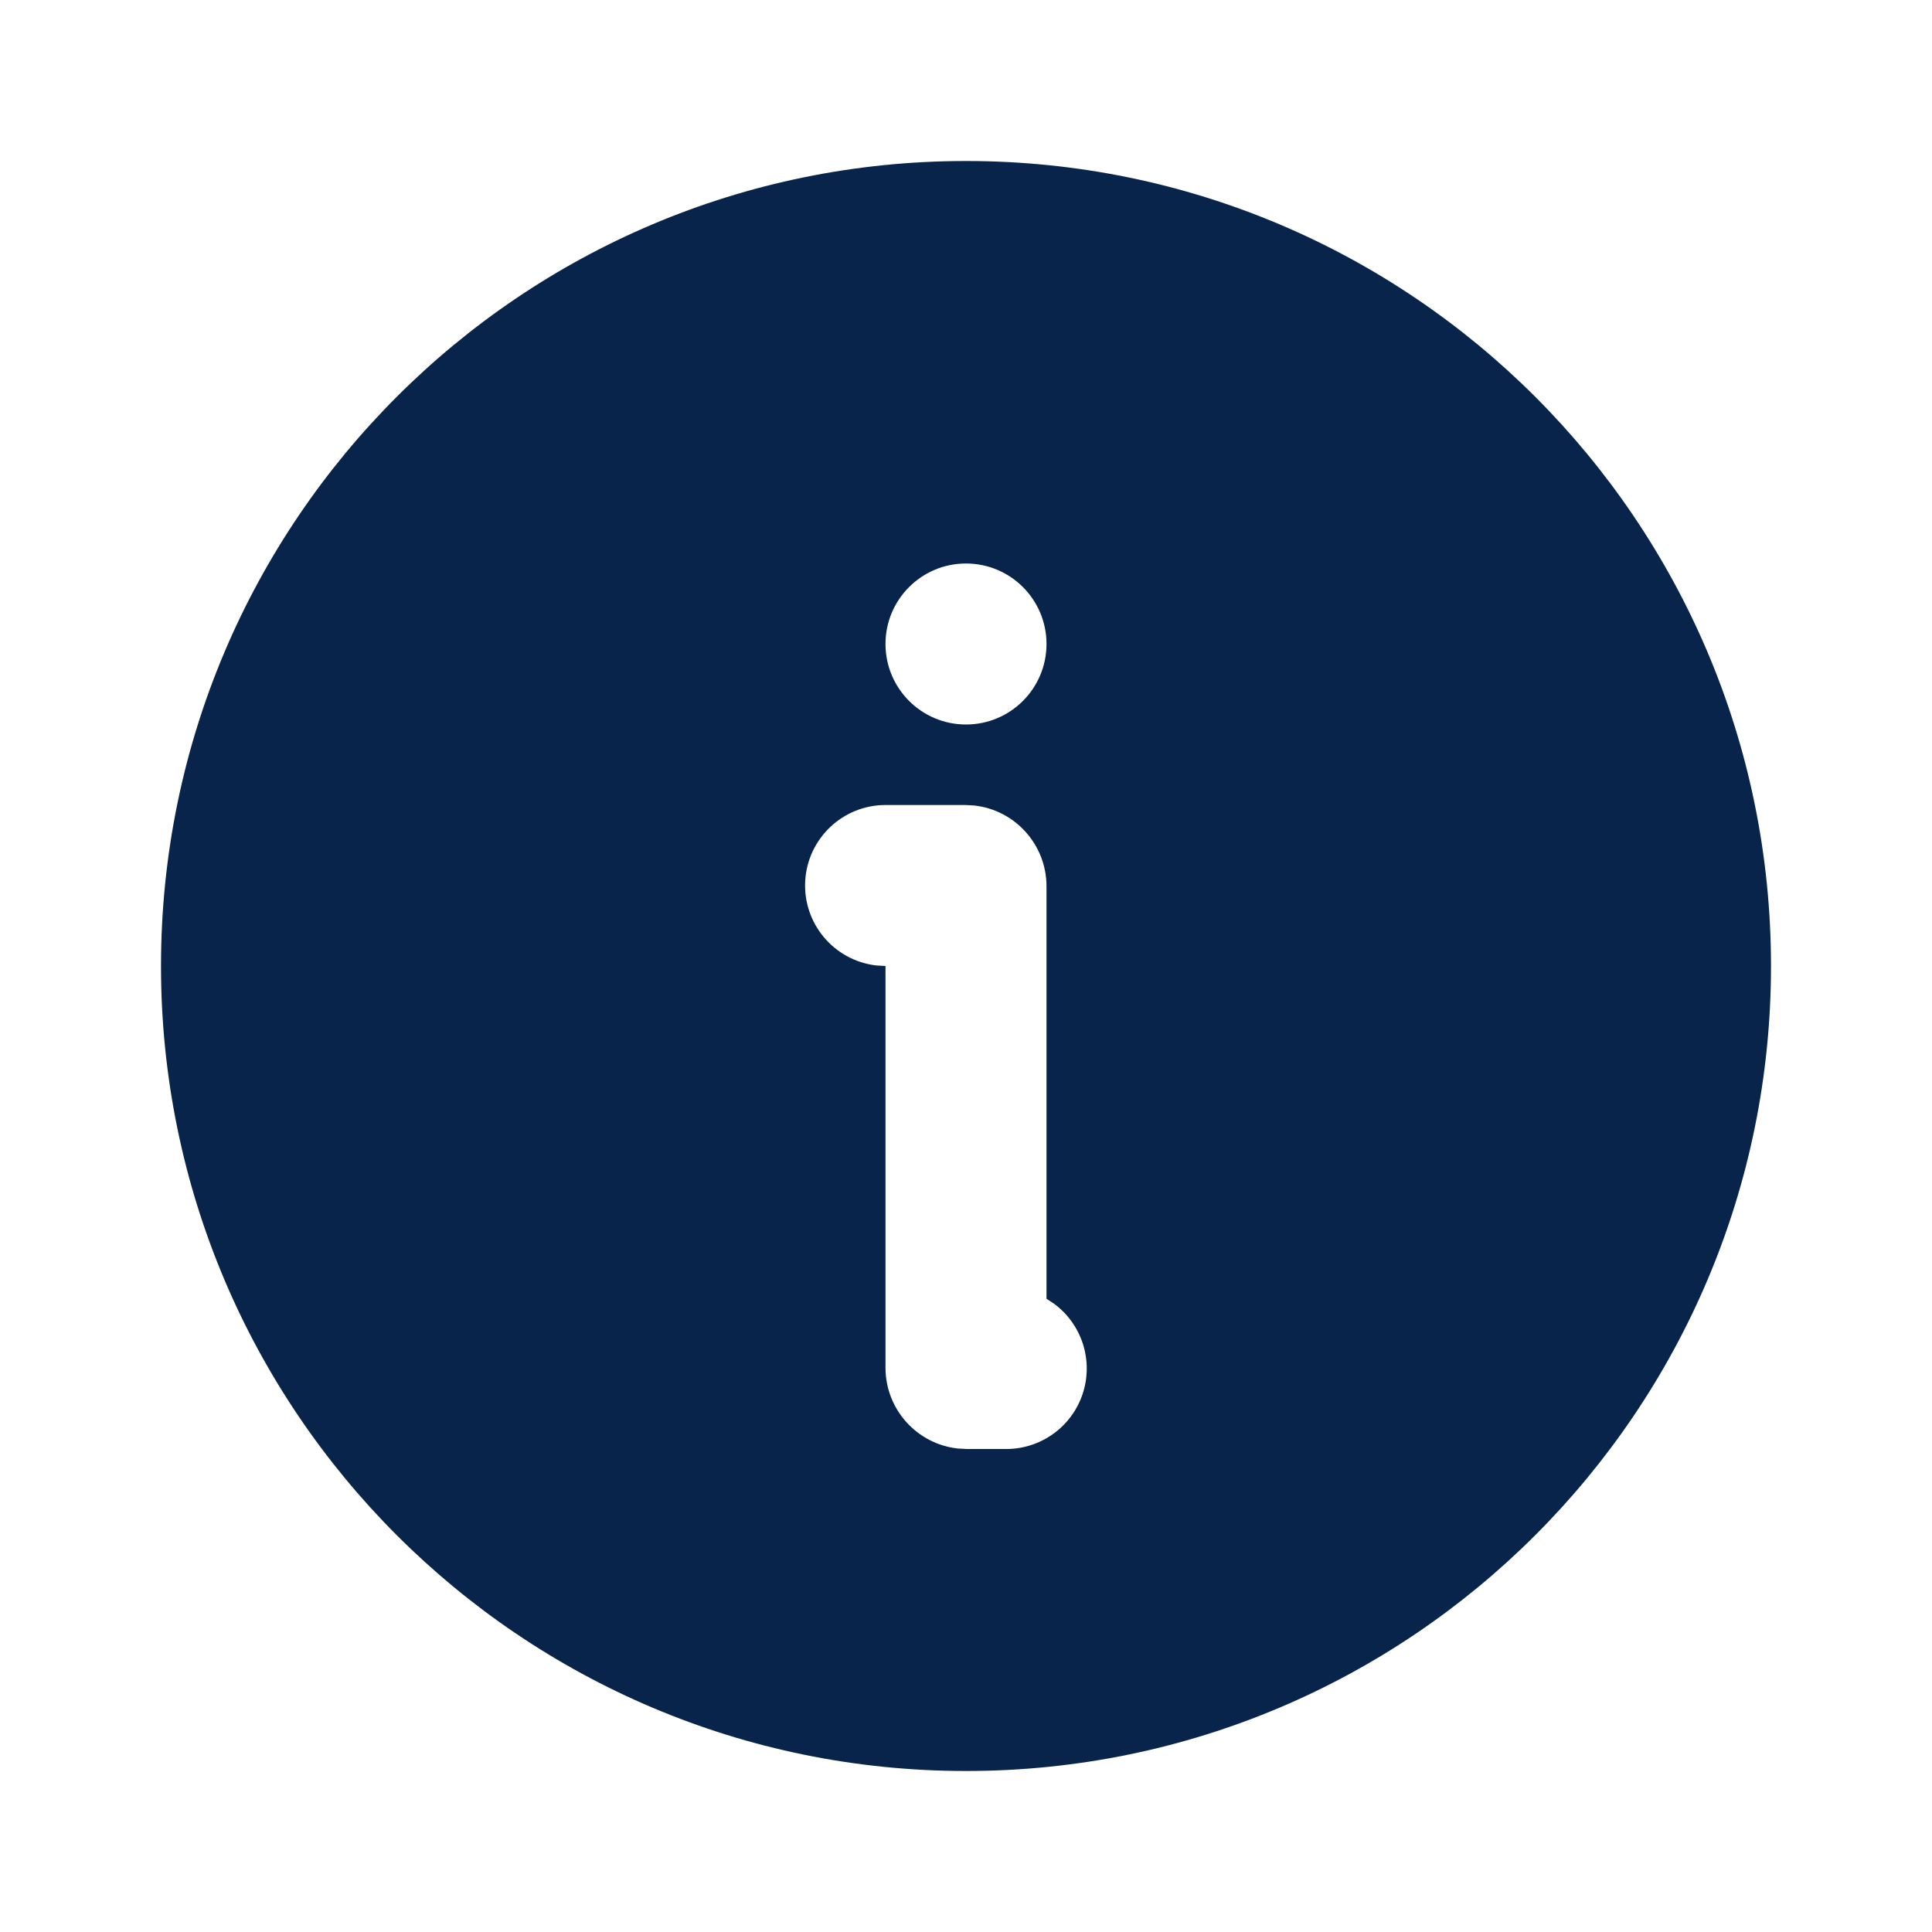
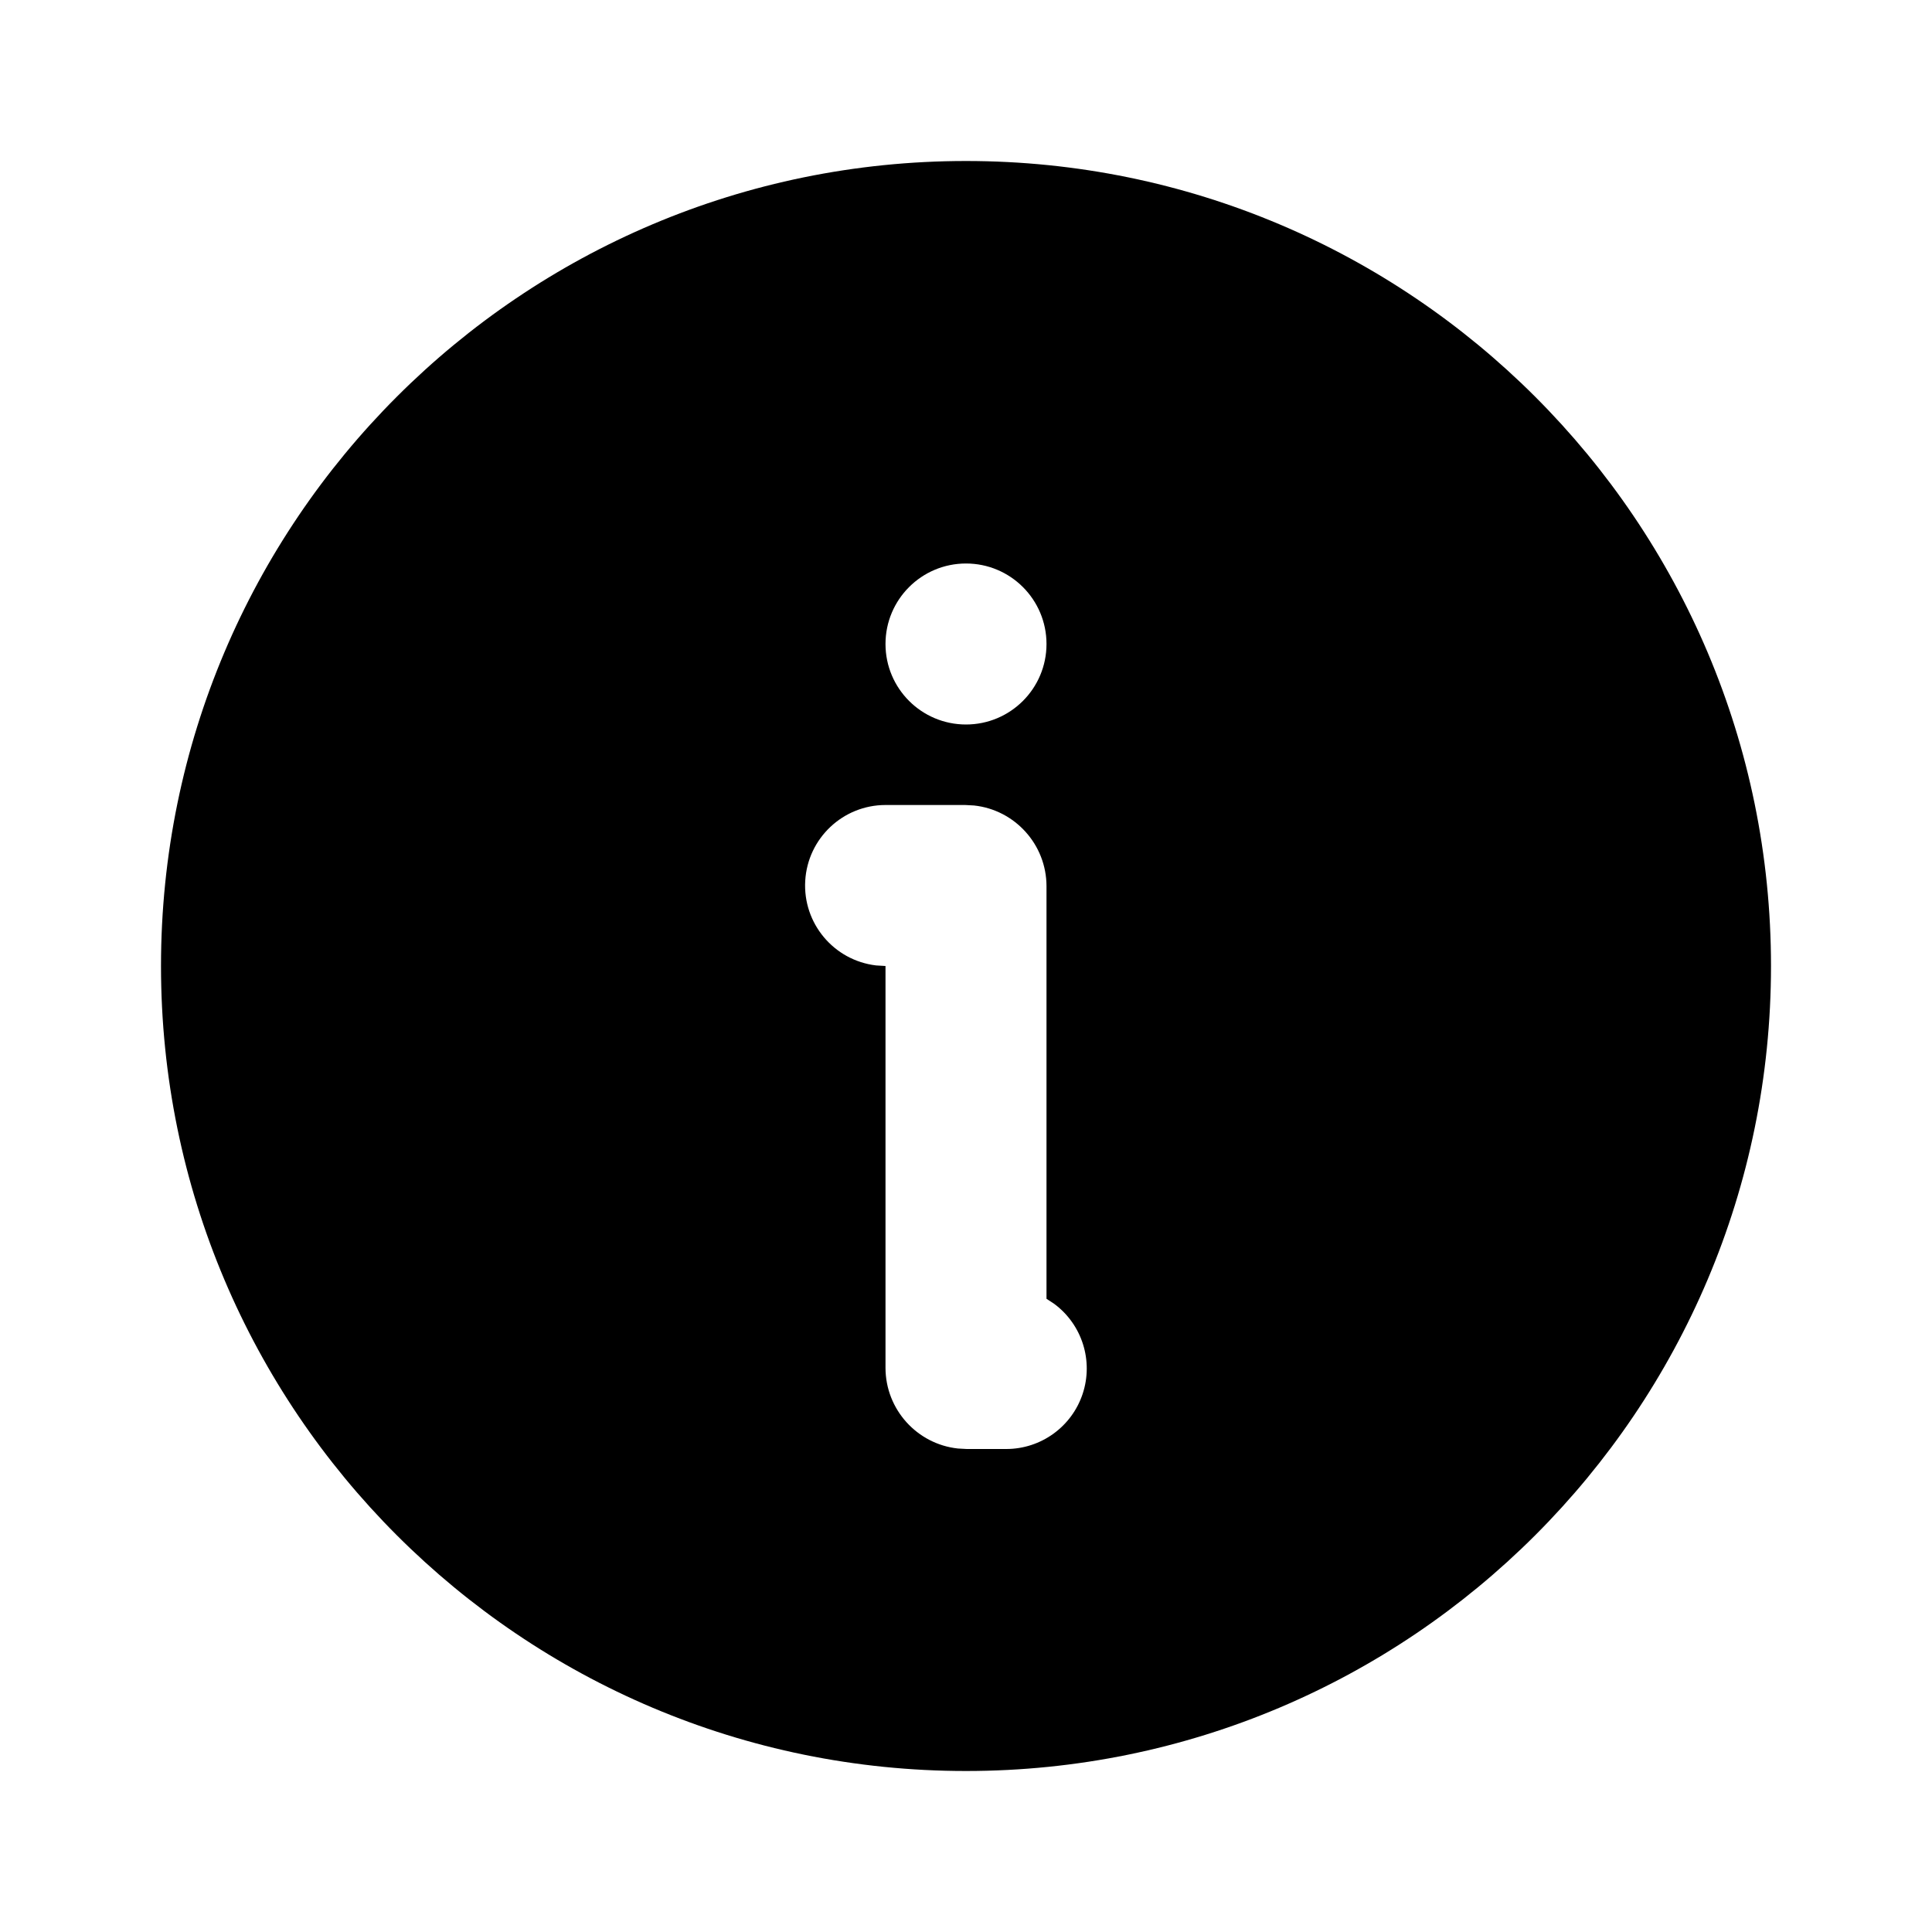
<svg xmlns="http://www.w3.org/2000/svg" width="24" height="24">
  <g fill="none">
    <path d="M24 0v24H0V0zM12.593 23.258l-.011.002-.071.035-.02.004-.014-.004-.071-.035c-.01-.004-.019-.001-.024.005l-.004.01-.017.428.005.02.01.013.104.074.015.004.012-.004.104-.074.012-.016.004-.017-.017-.427c-.002-.01-.009-.017-.017-.018m.265-.113-.013.002-.185.093-.01.01-.003.011.018.43.005.012.008.007.201.093c.012.004.023 0 .029-.008l.004-.014-.034-.614c-.003-.012-.01-.02-.02-.022m-.715.002a.023.023 0 0 0-.027.006l-.006.014-.034.614c0 .012.007.02.017.024l.015-.002.201-.093.01-.008.004-.011.017-.43-.003-.012-.01-.01z" />
-     <path fill="#09244B" d="M12 2c5.523 0 10 4.477 10 10s-4.477 10-10 10S2 17.523 2 12 6.477 2 12 2m-.01 8H11a1 1 0 0 0-.117 1.993L11 12v4.99c0 .52.394.95.9 1.004l.11.006h.49a1 1 0 0 0 .596-1.803L13 16.134V11.01c0-.52-.394-.95-.9-1.004zM12 7a1 1 0 1 0 0 2 1 1 0 0 0 0-2" />
+     <path fill="currentColor" d="M12 2c5.523 0 10 4.477 10 10s-4.477 10-10 10S2 17.523 2 12 6.477 2 12 2m-.01 8H11a1 1 0 0 0-.117 1.993L11 12v4.99c0 .52.394.95.9 1.004l.11.006h.49a1 1 0 0 0 .596-1.803L13 16.134V11.01c0-.52-.394-.95-.9-1.004zM12 7a1 1 0 1 0 0 2 1 1 0 0 0 0-2" />
  </g>
</svg>
